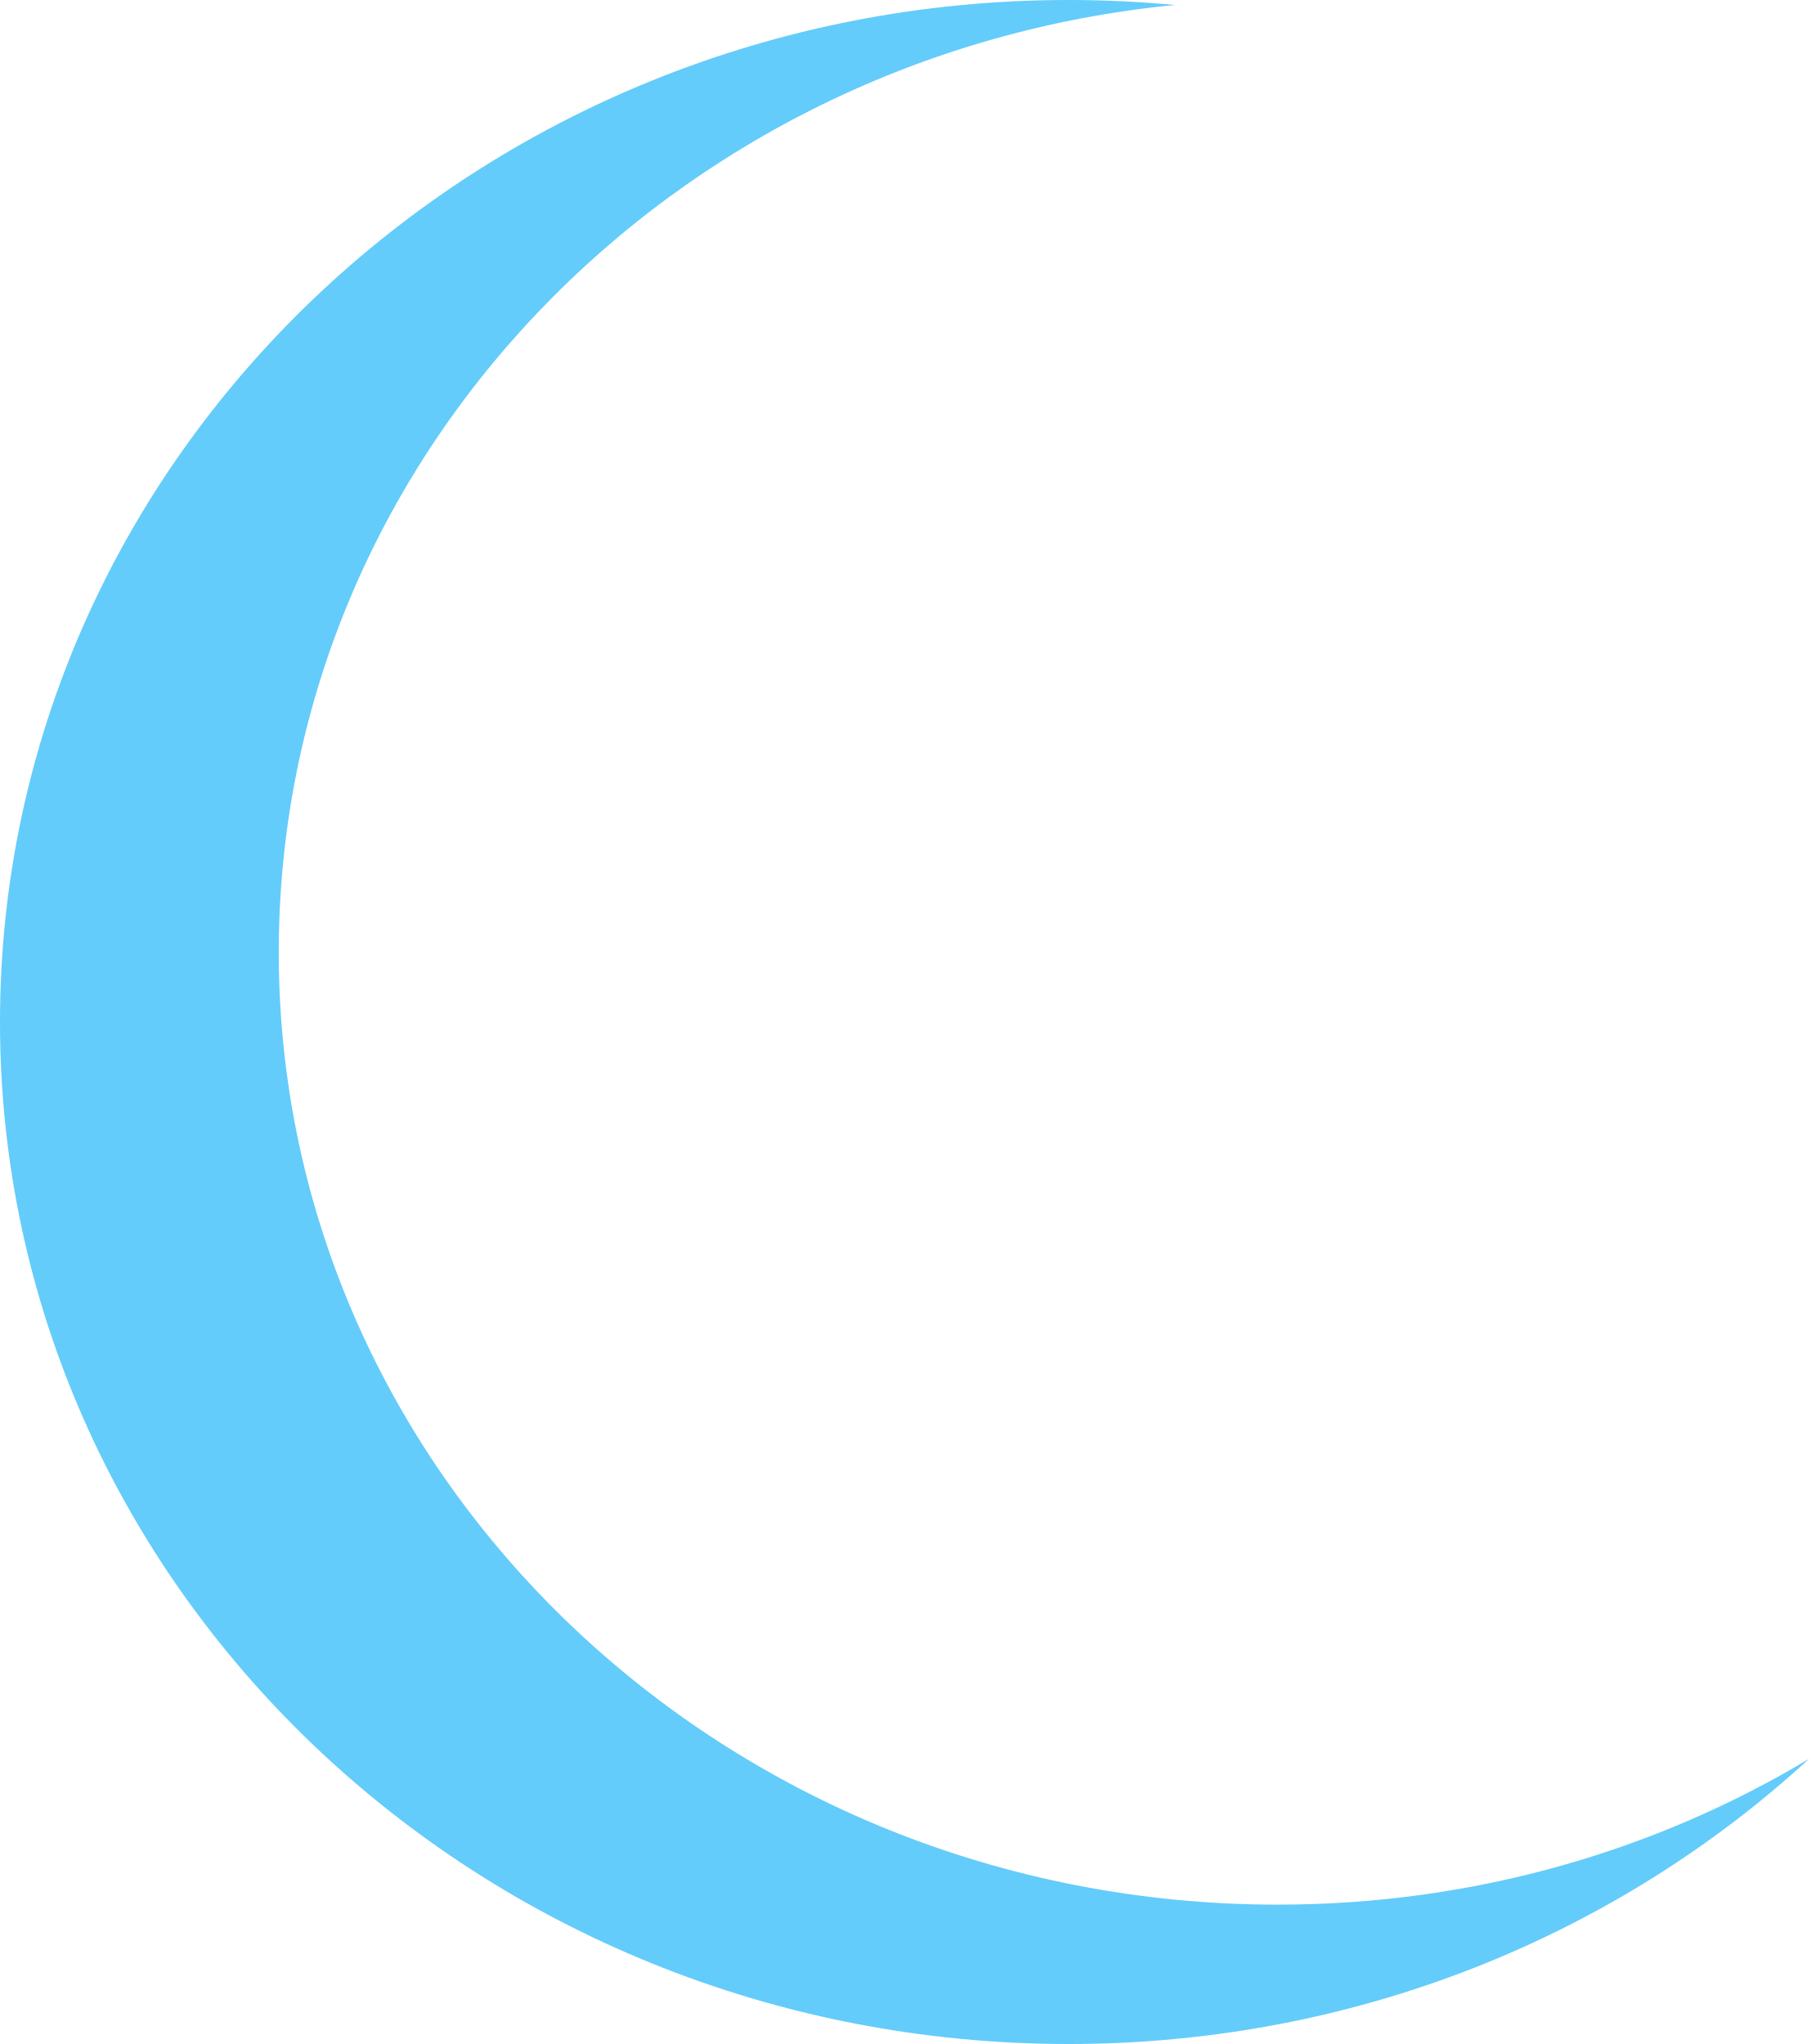
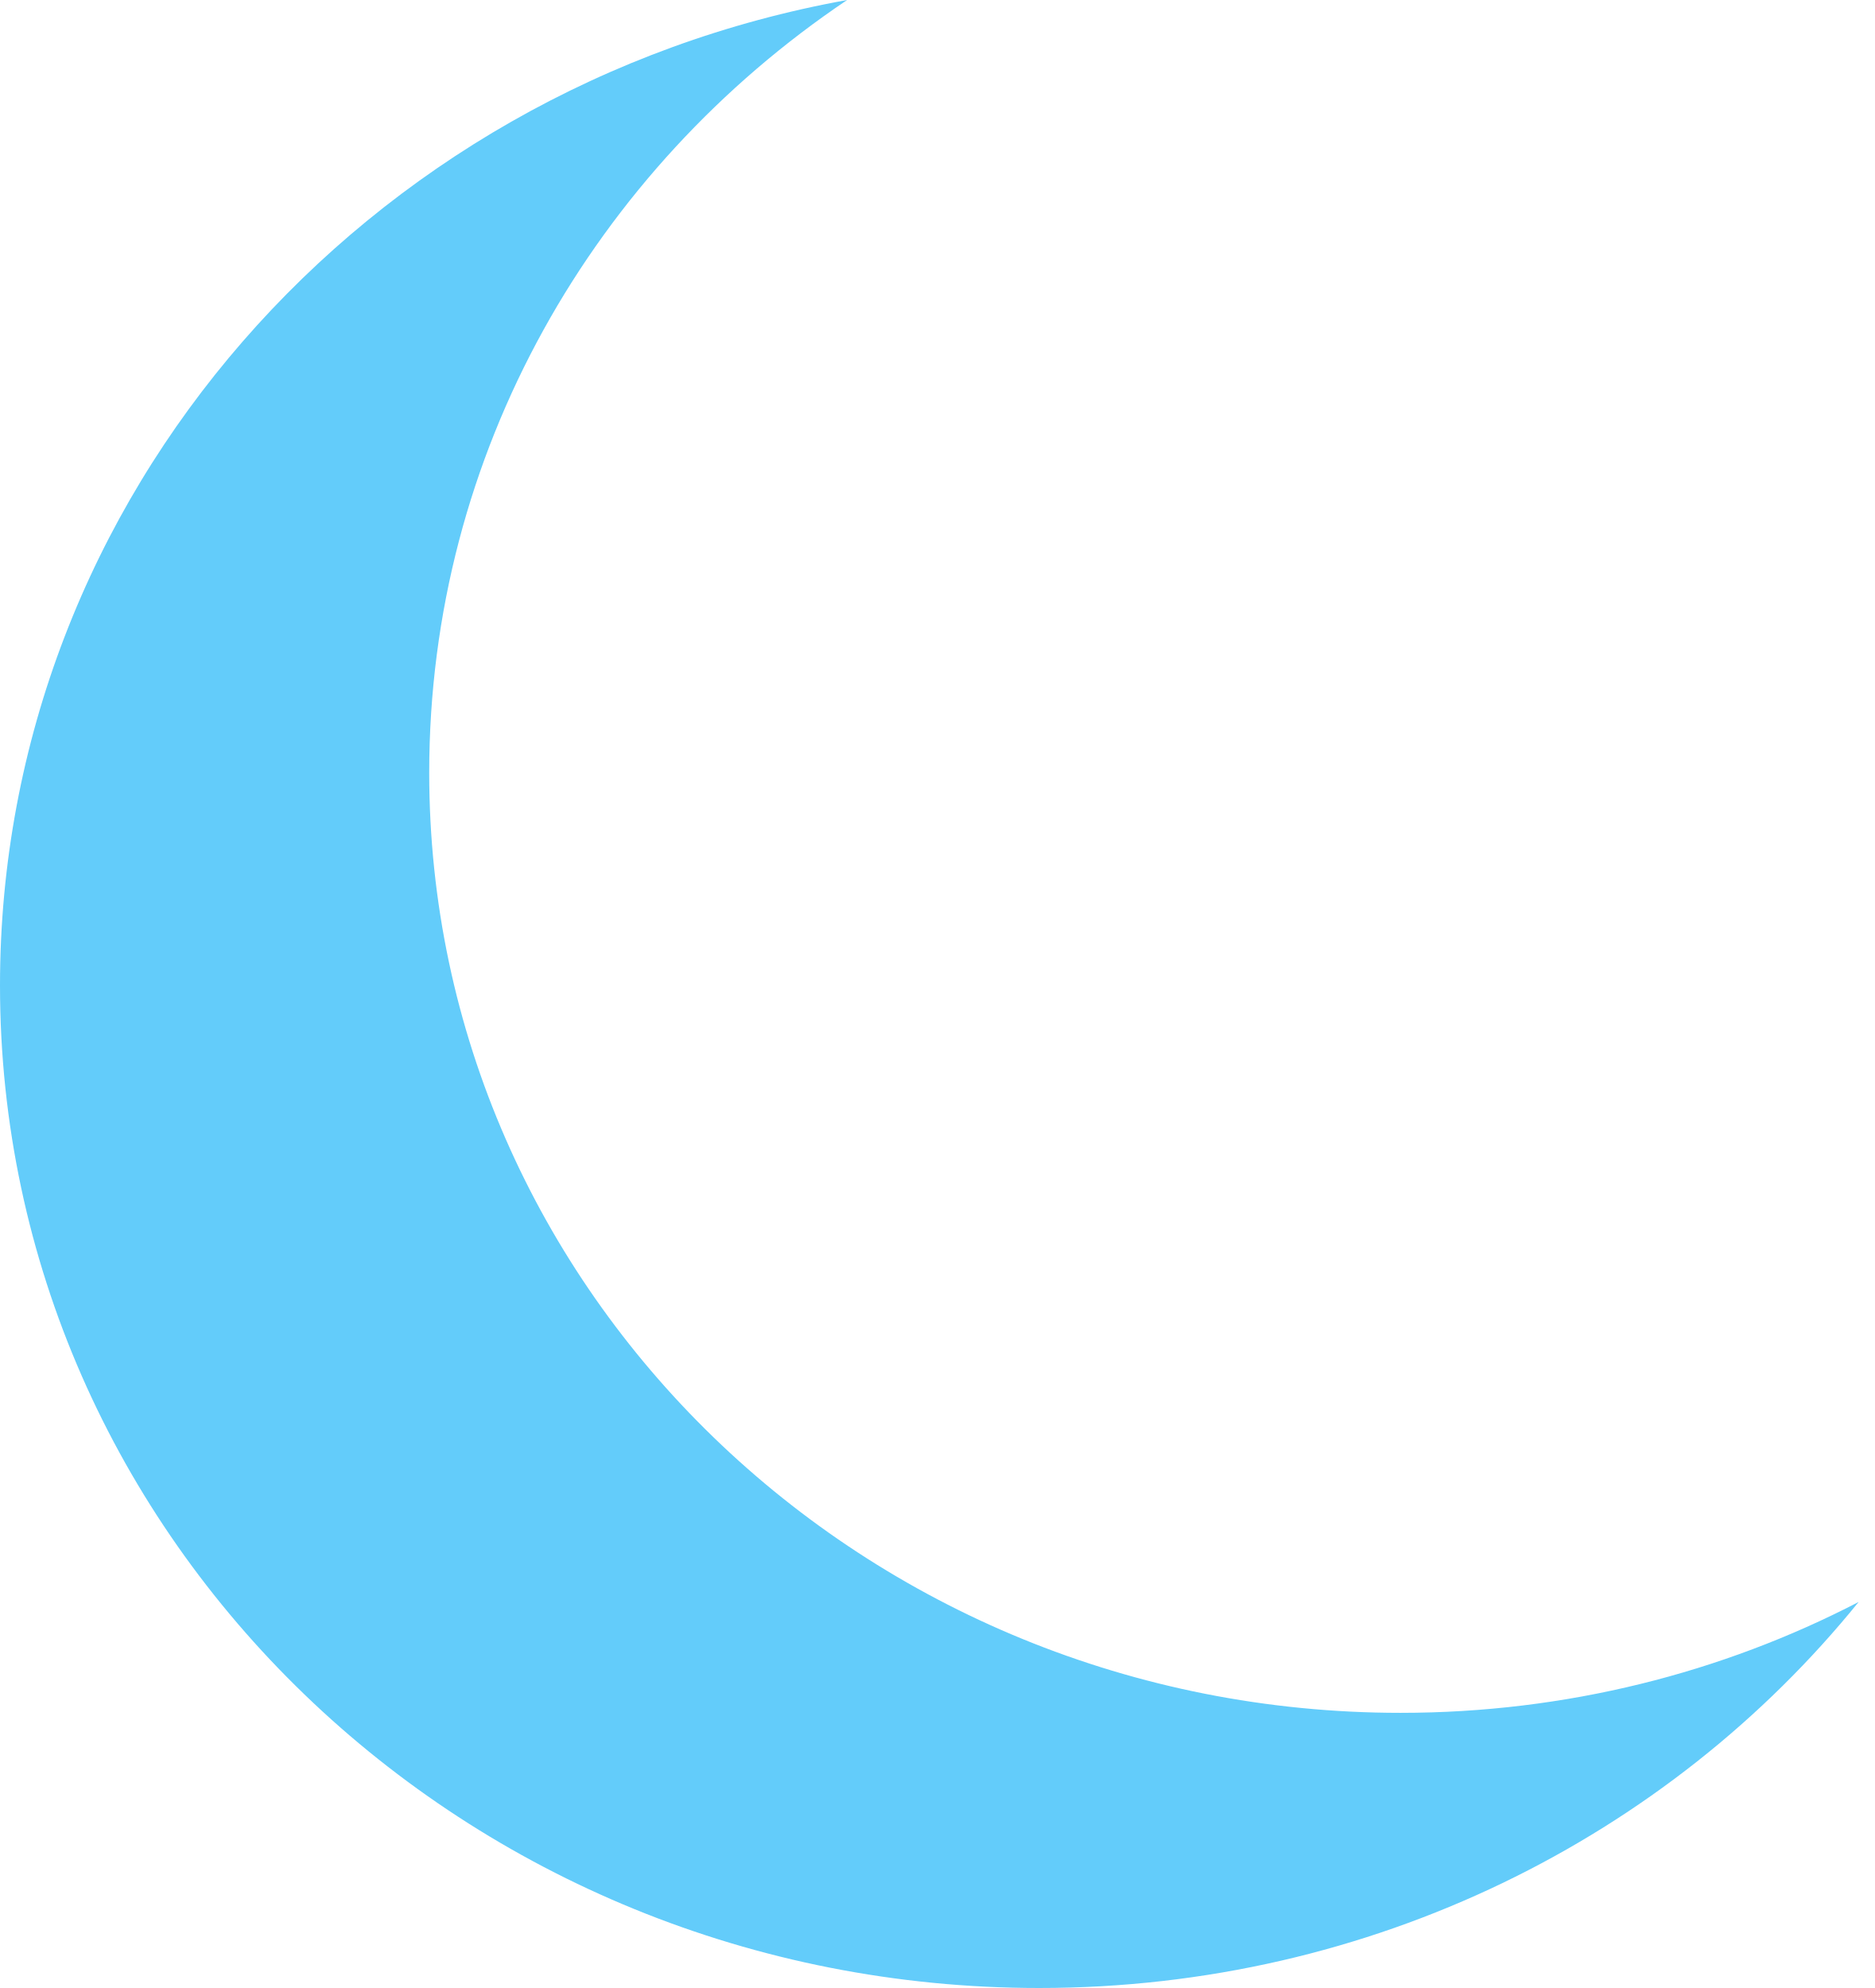
- <svg xmlns="http://www.w3.org/2000/svg" width="78" height="88" viewBox="0 0 78 88" fill="none">
-   <path fill-rule="evenodd" clip-rule="evenodd" d="M50.573 0.215C28.904 2.328 12 19.782 12 41C12 63.644 31.252 82 55 82C63.407 82 71.251 79.699 77.877 75.722C69.609 83.326 58.375 88 46 88C20.595 88 0 68.3 0 44C0 19.7 20.595 0 46 0C47.543 0 49.069 0.073 50.573 0.215Z" fill="#63CCFA" />
+ <svg xmlns="http://www.w3.org/2000/svg" width="83" height="88" viewBox="0 0 83 88" fill="none">
+   <path fill-rule="evenodd" clip-rule="evenodd" d="M82.277 70.912C76.236 74.044 69.332 75.82 62 75.82C38.252 75.82 19 57.188 19 34.205C19 20.032 26.32 7.515 37.501 6.58107e-05C16.156 3.847 0 21.914 0 43.622C0 68.131 20.595 88 46 88C60.739 88 73.859 81.313 82.277 70.912Z" fill="#63CCFA" />
</svg>
